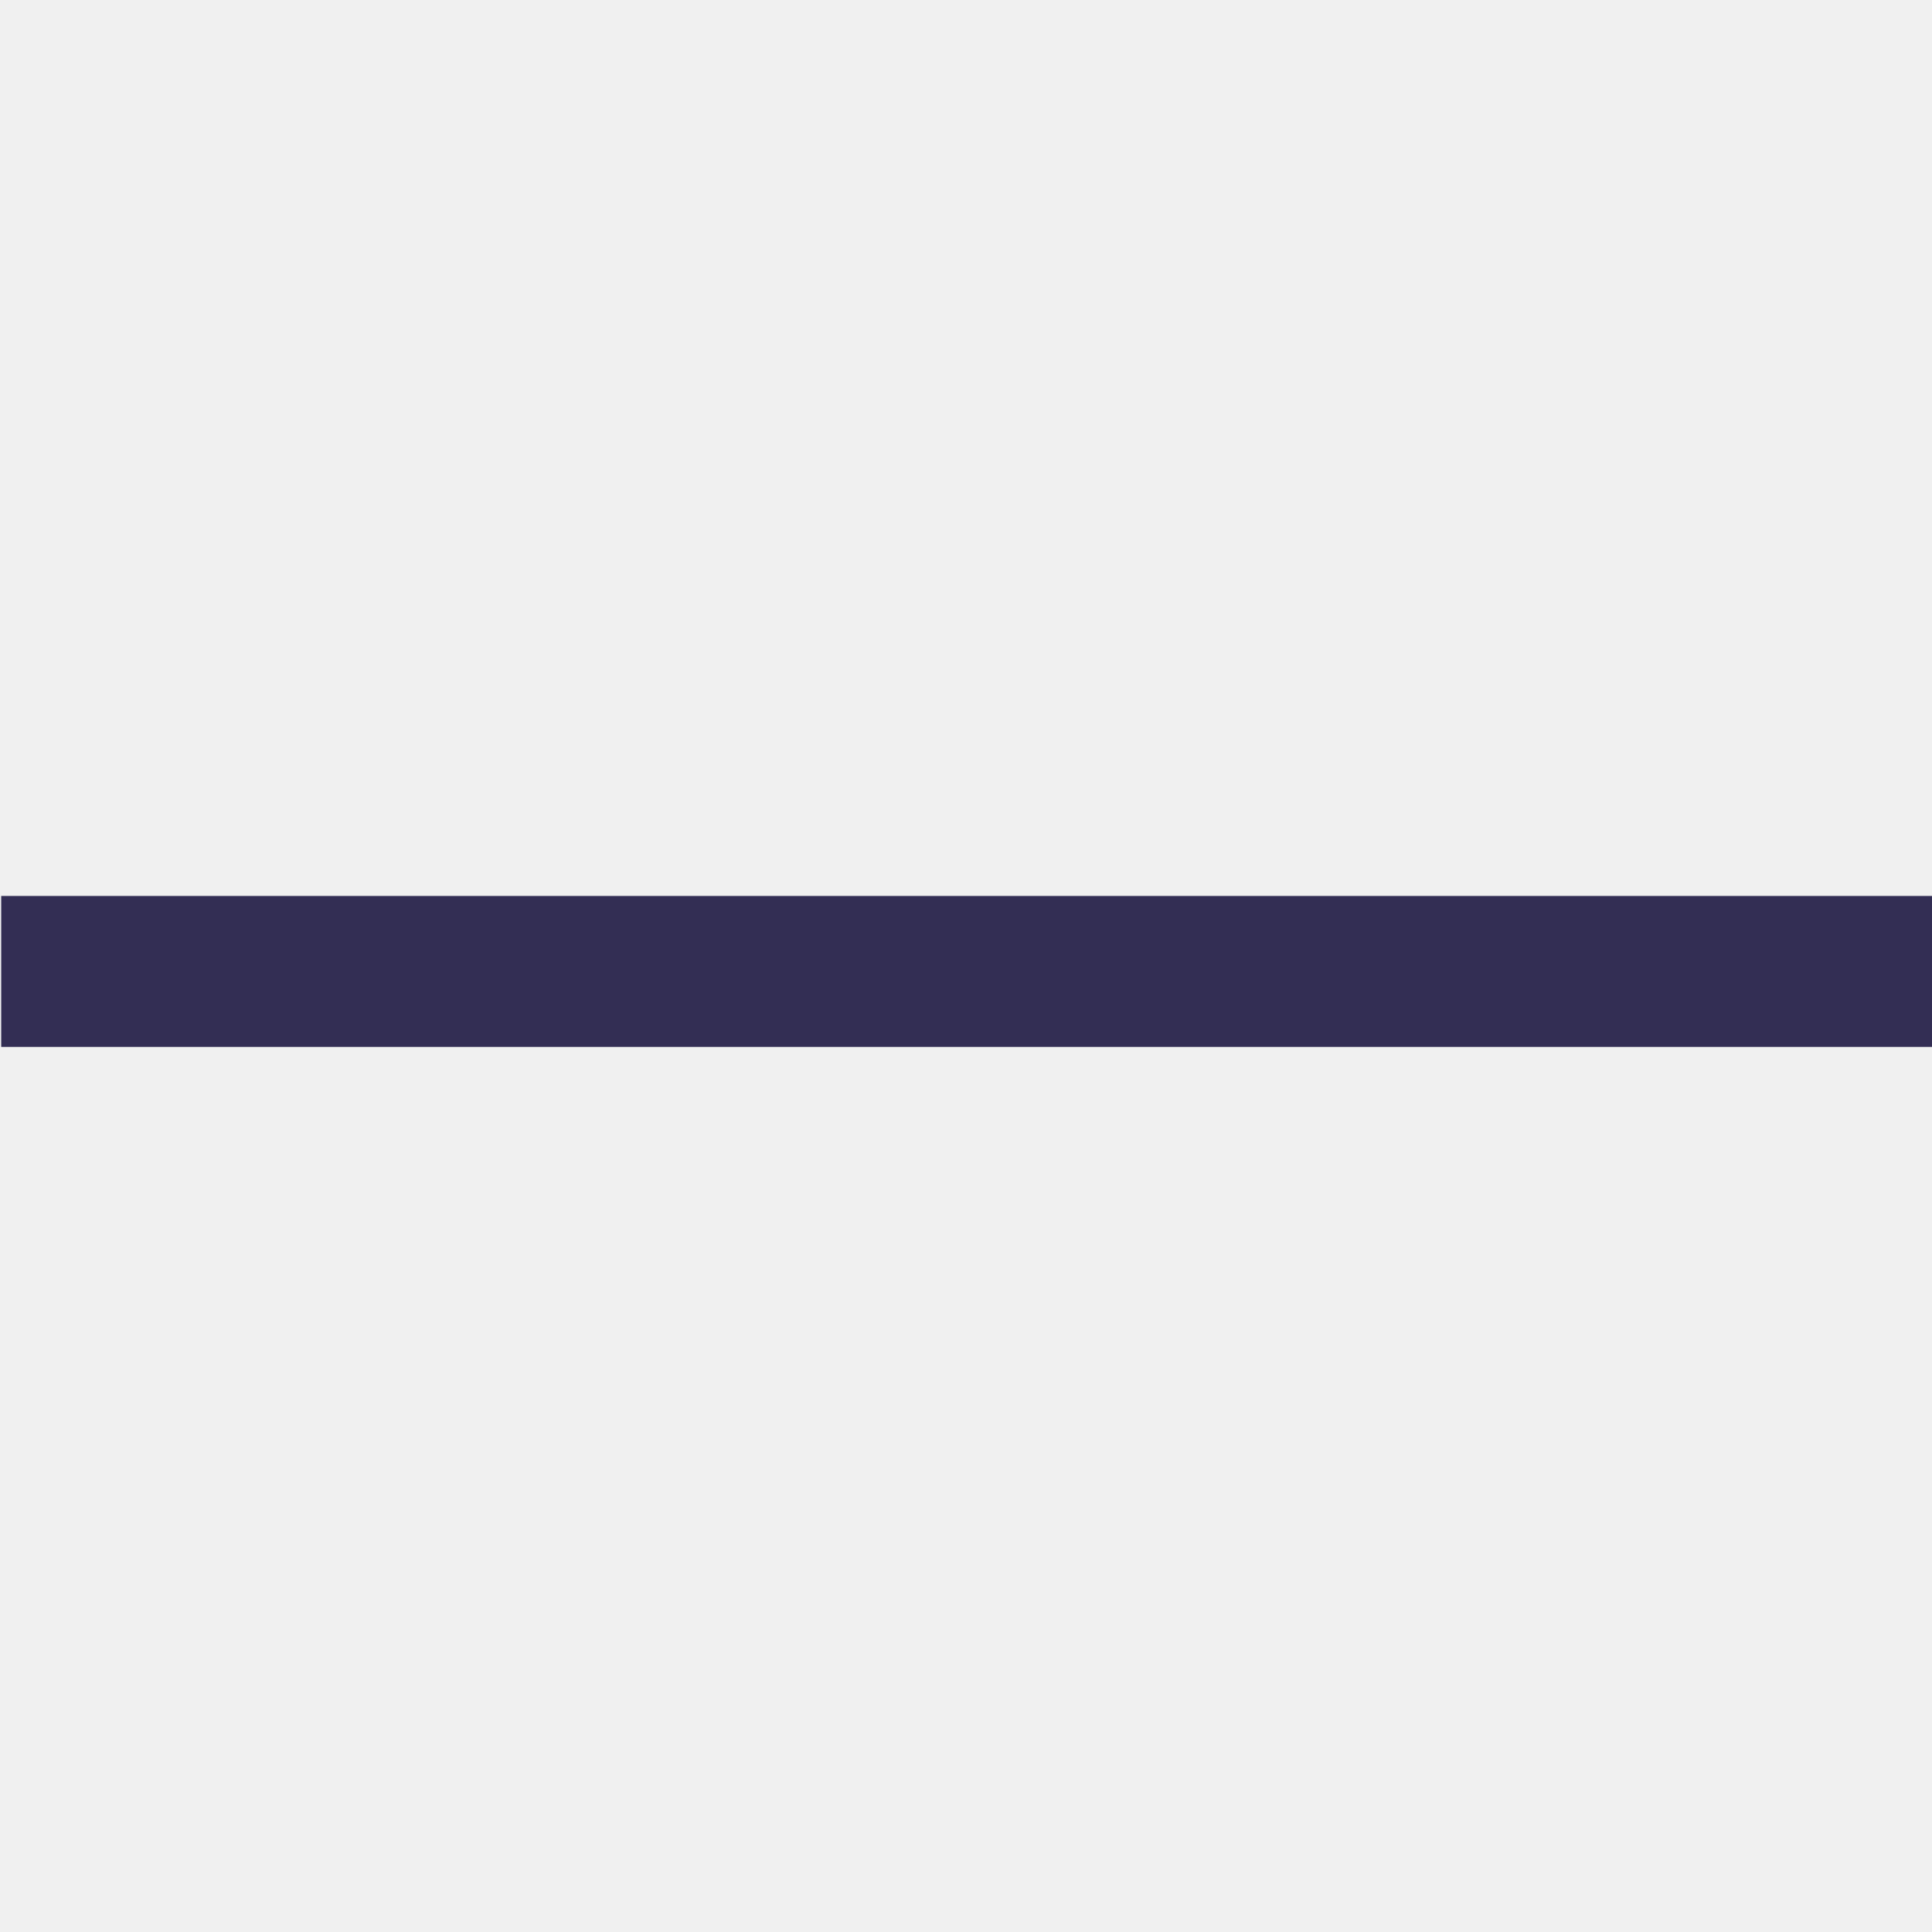
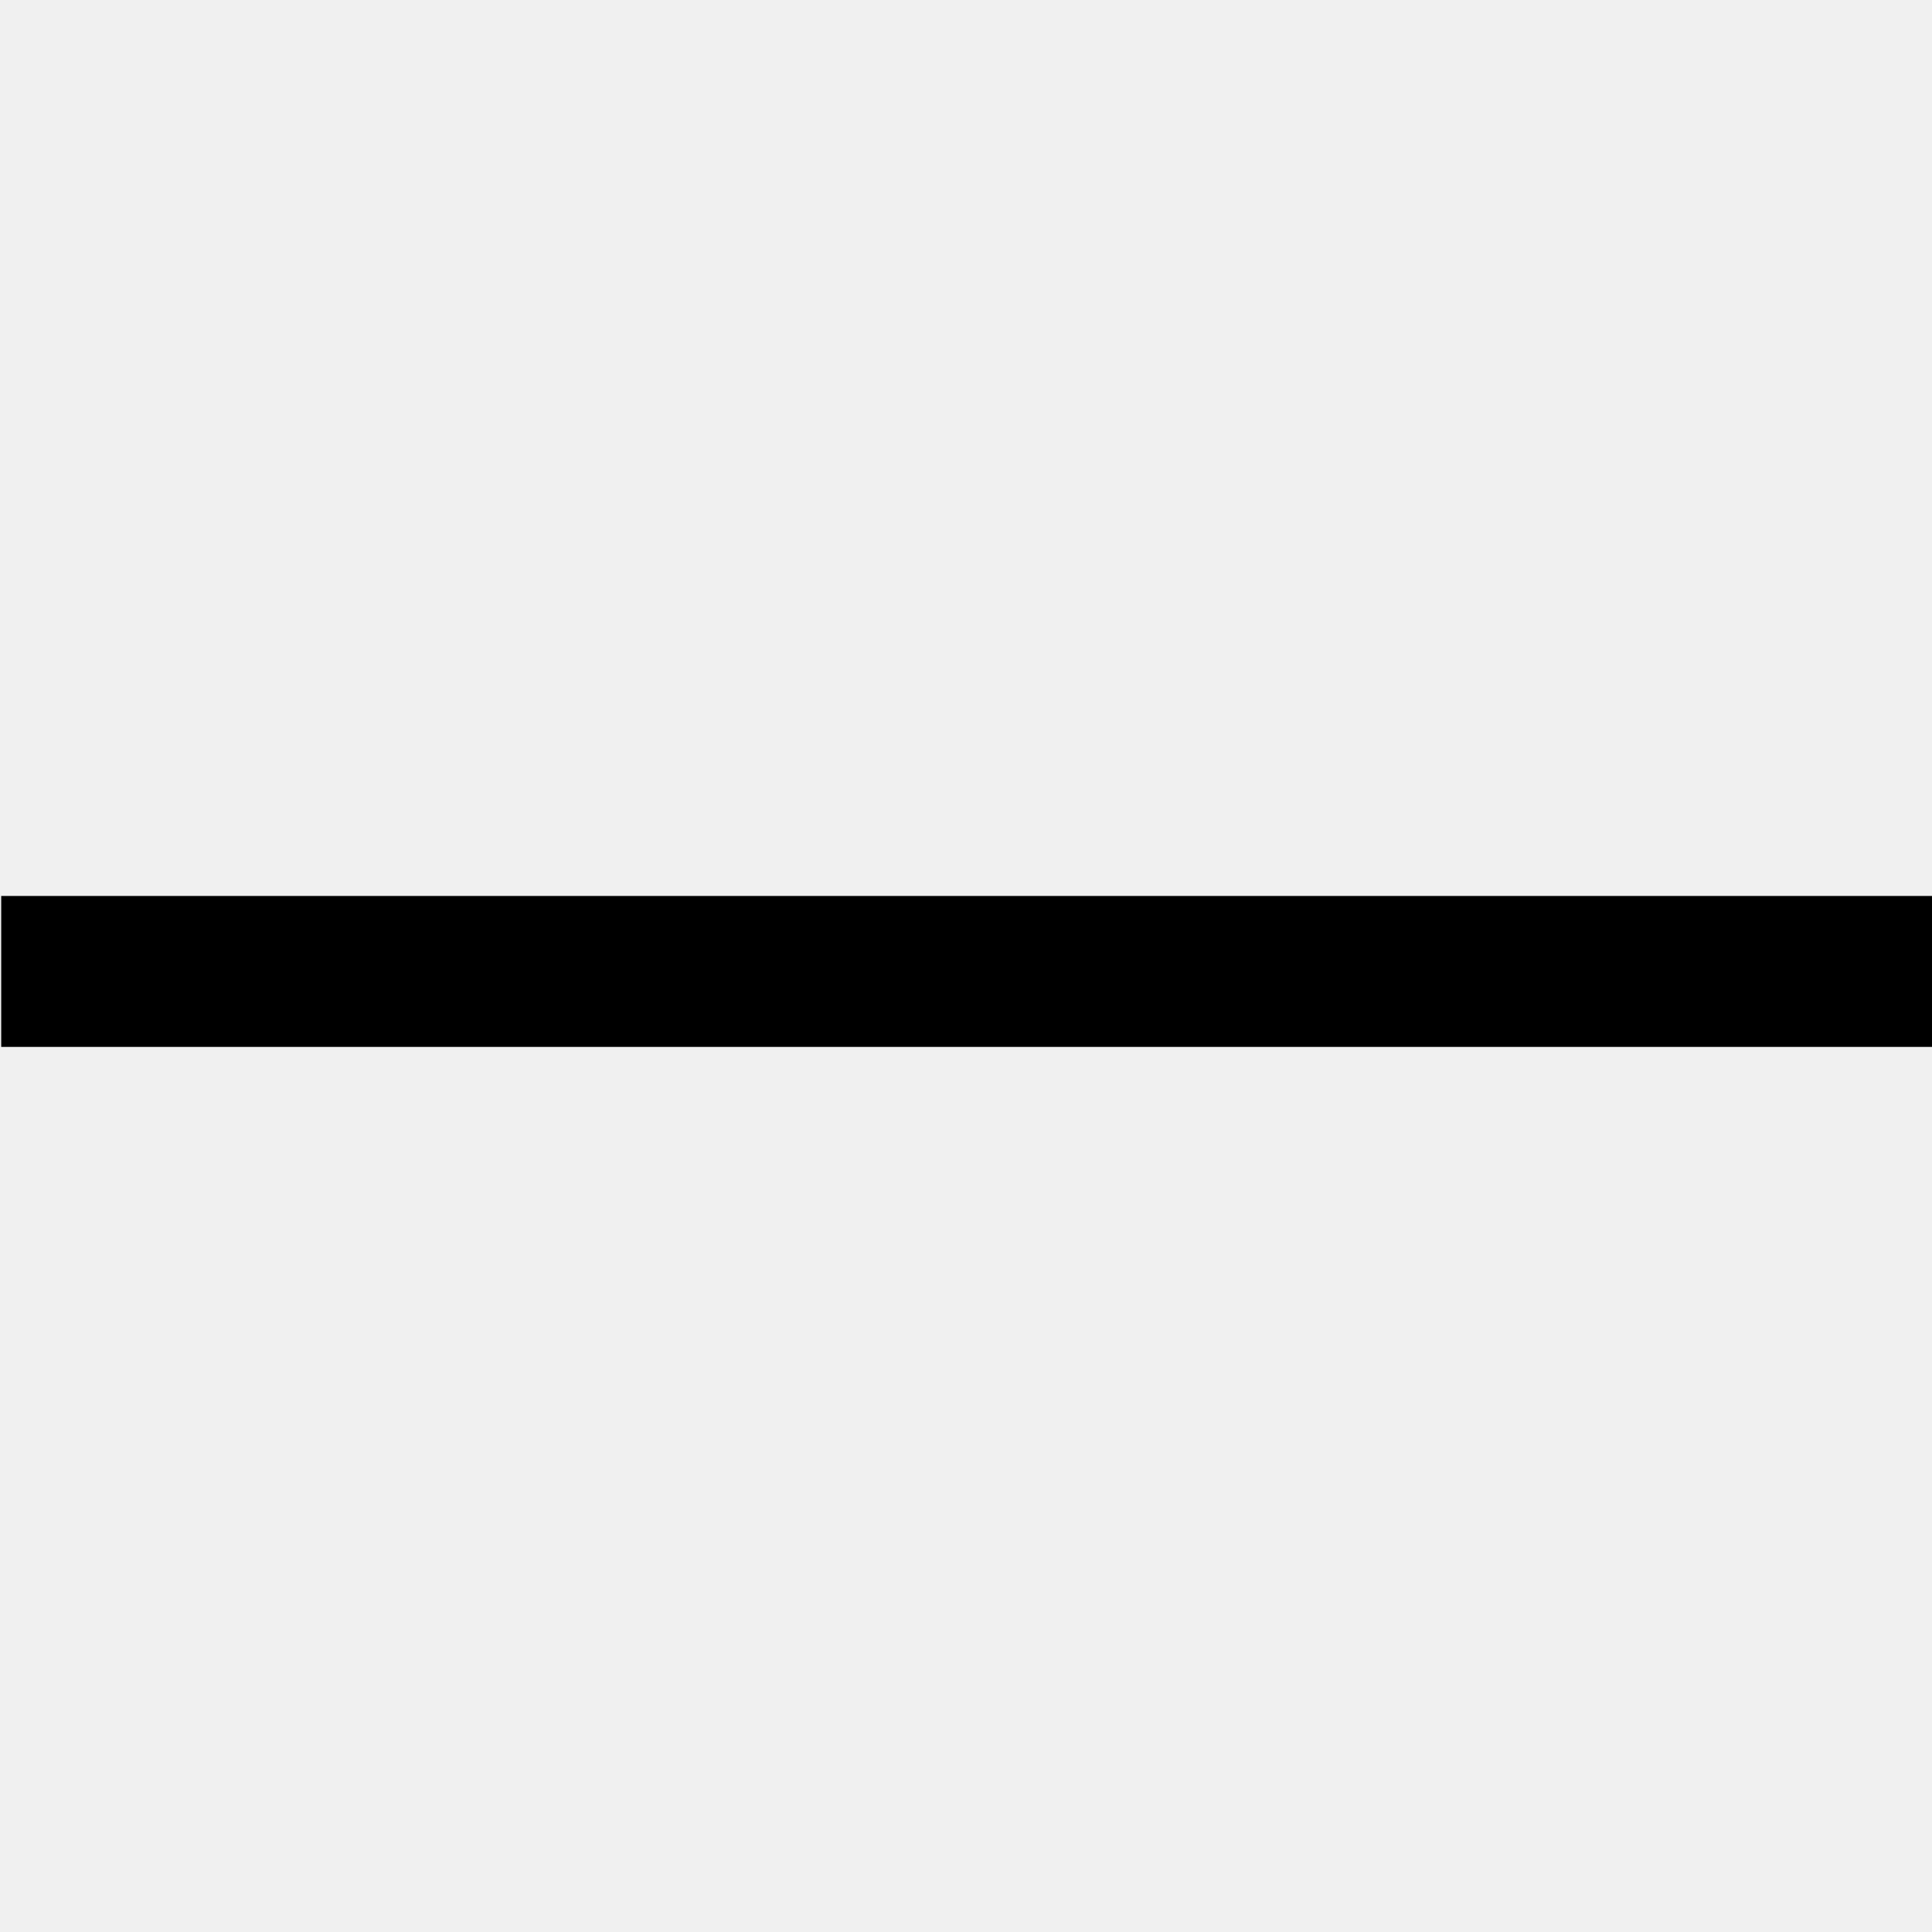
<svg xmlns="http://www.w3.org/2000/svg" viewBox="0 0 16 16" fill="none">
  <mask id="mask0" mask-type="alpha" maskUnits="userSpaceOnUse" x="0" y="7" width="17" height="2">
    <path d="M16.01 7.42H0.01V8.67H16.01V7.42Z" fill="white" />
  </mask>
  <g mask="url(#mask0)">
-     <rect width="16" height="16" fill="#332E54" />
+     <rect width="16" height="16" fill="currentColor" />
  </g>
</svg>
